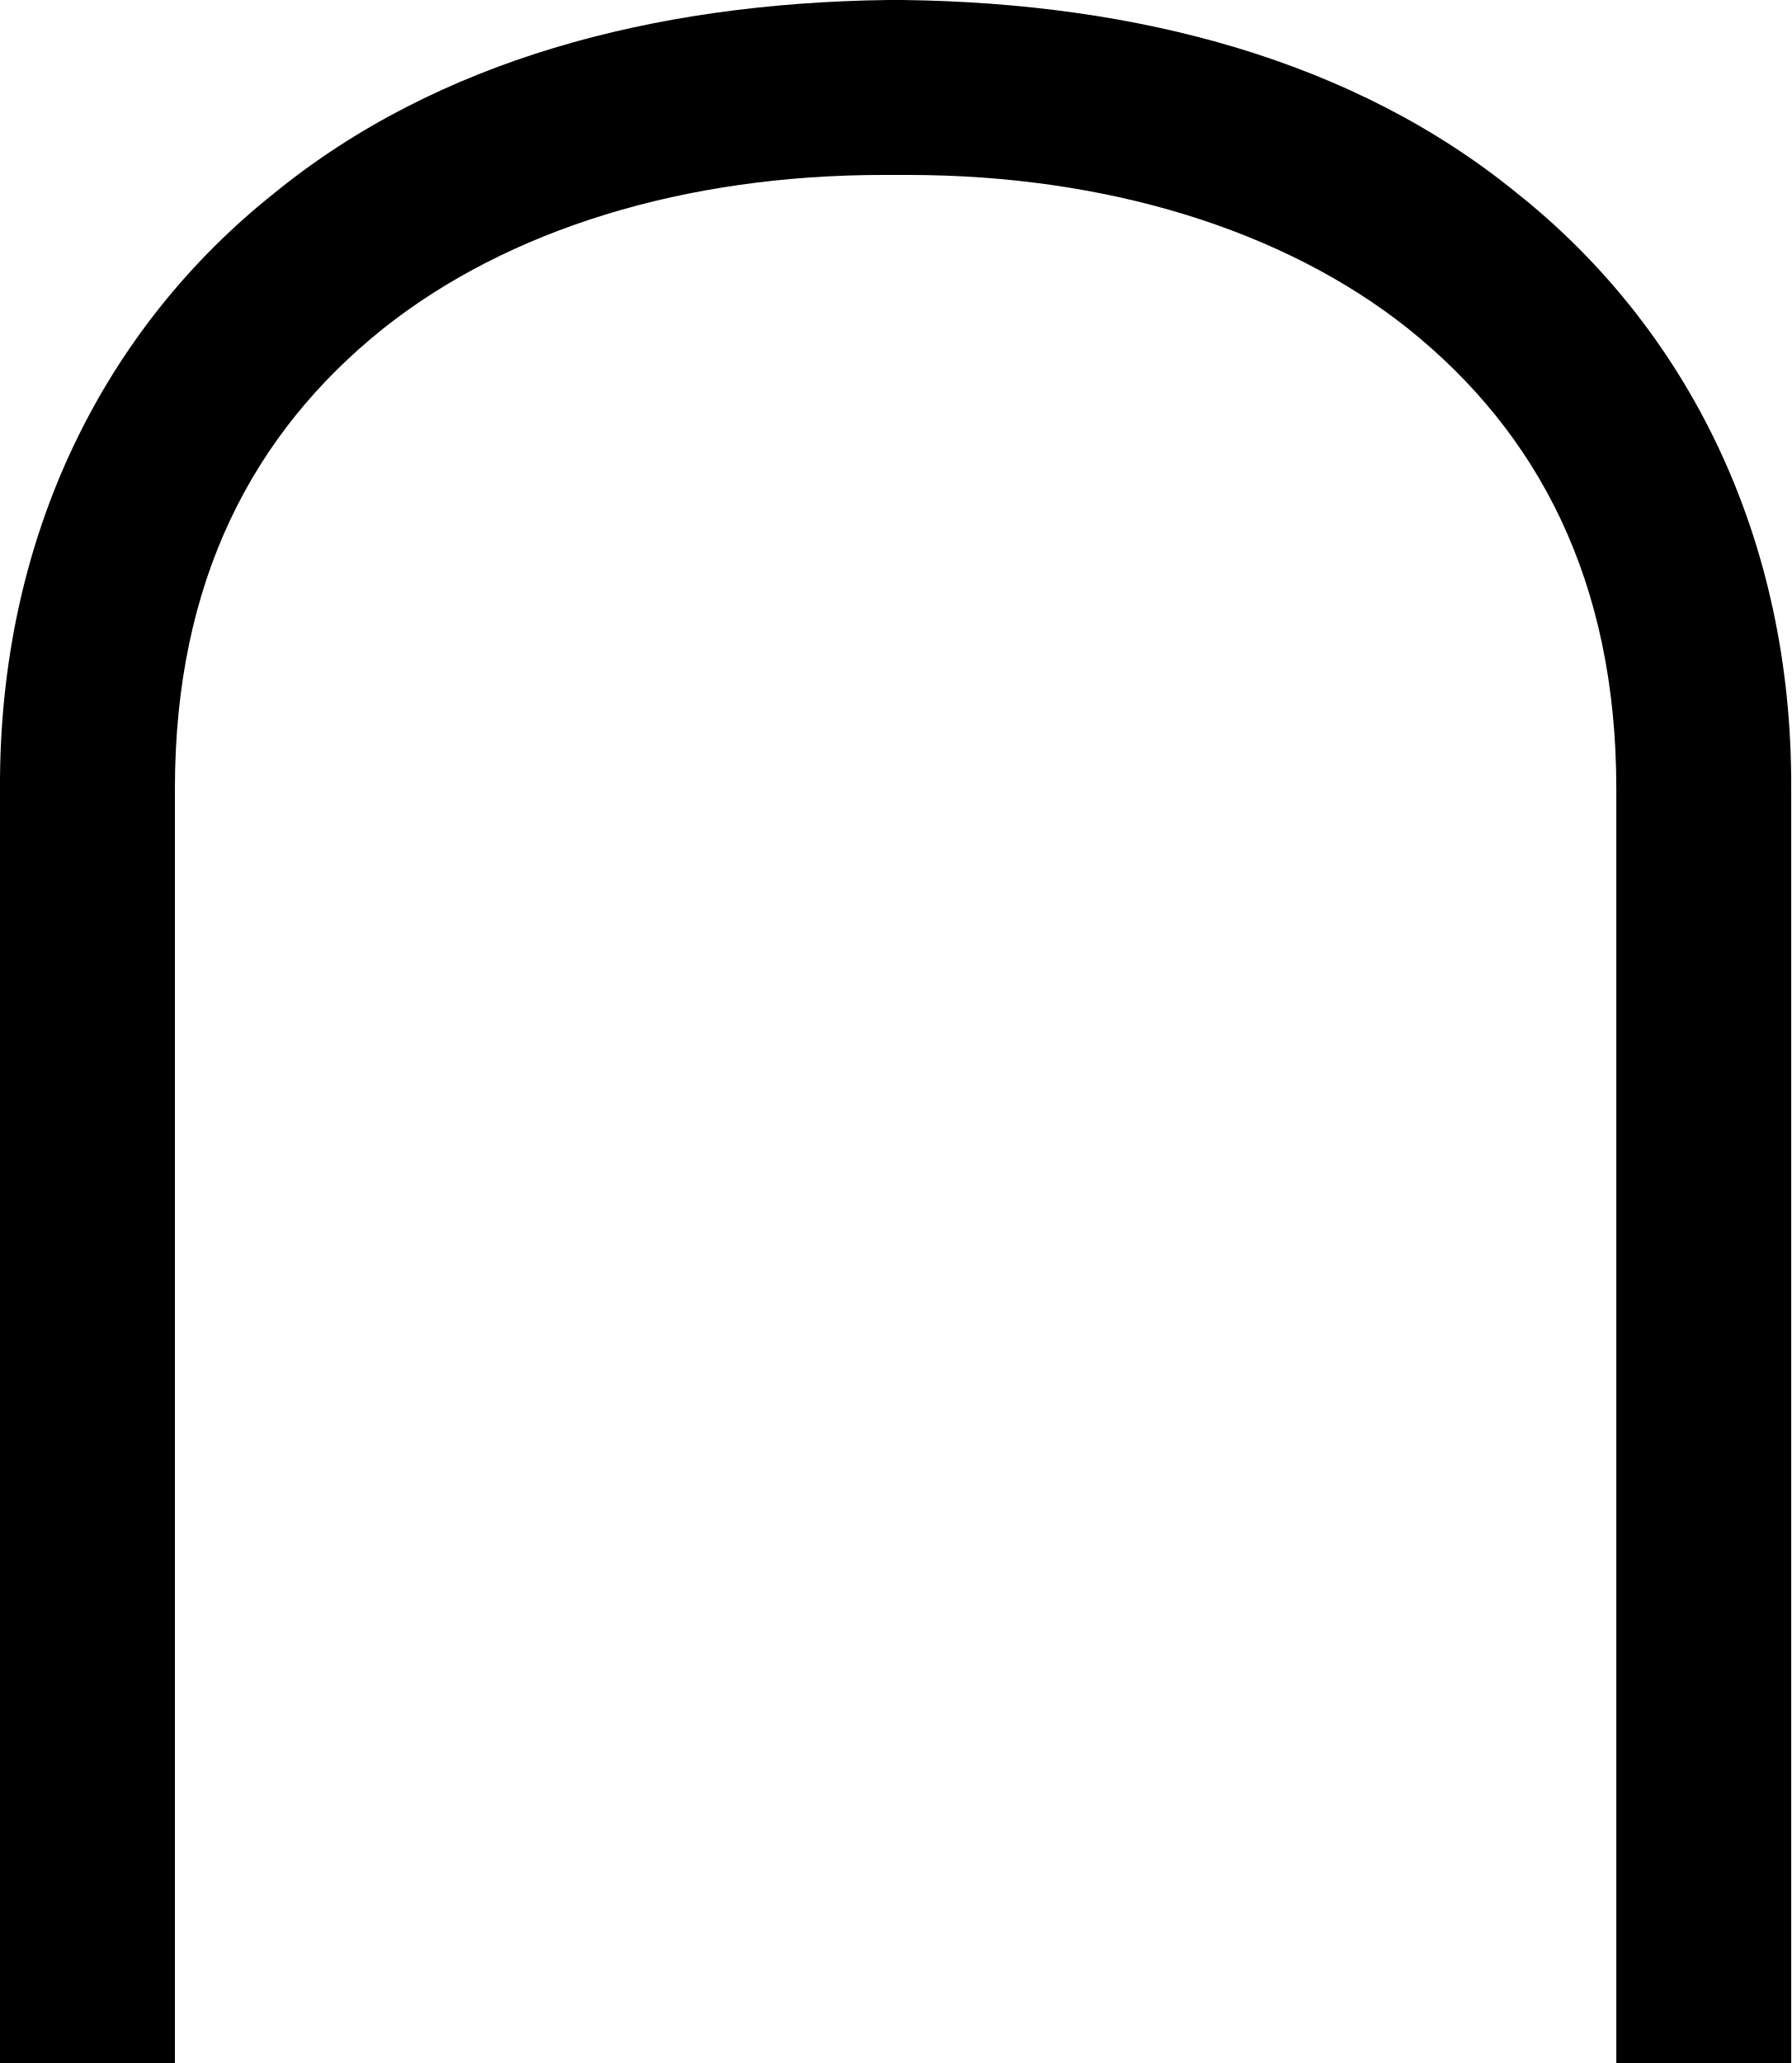
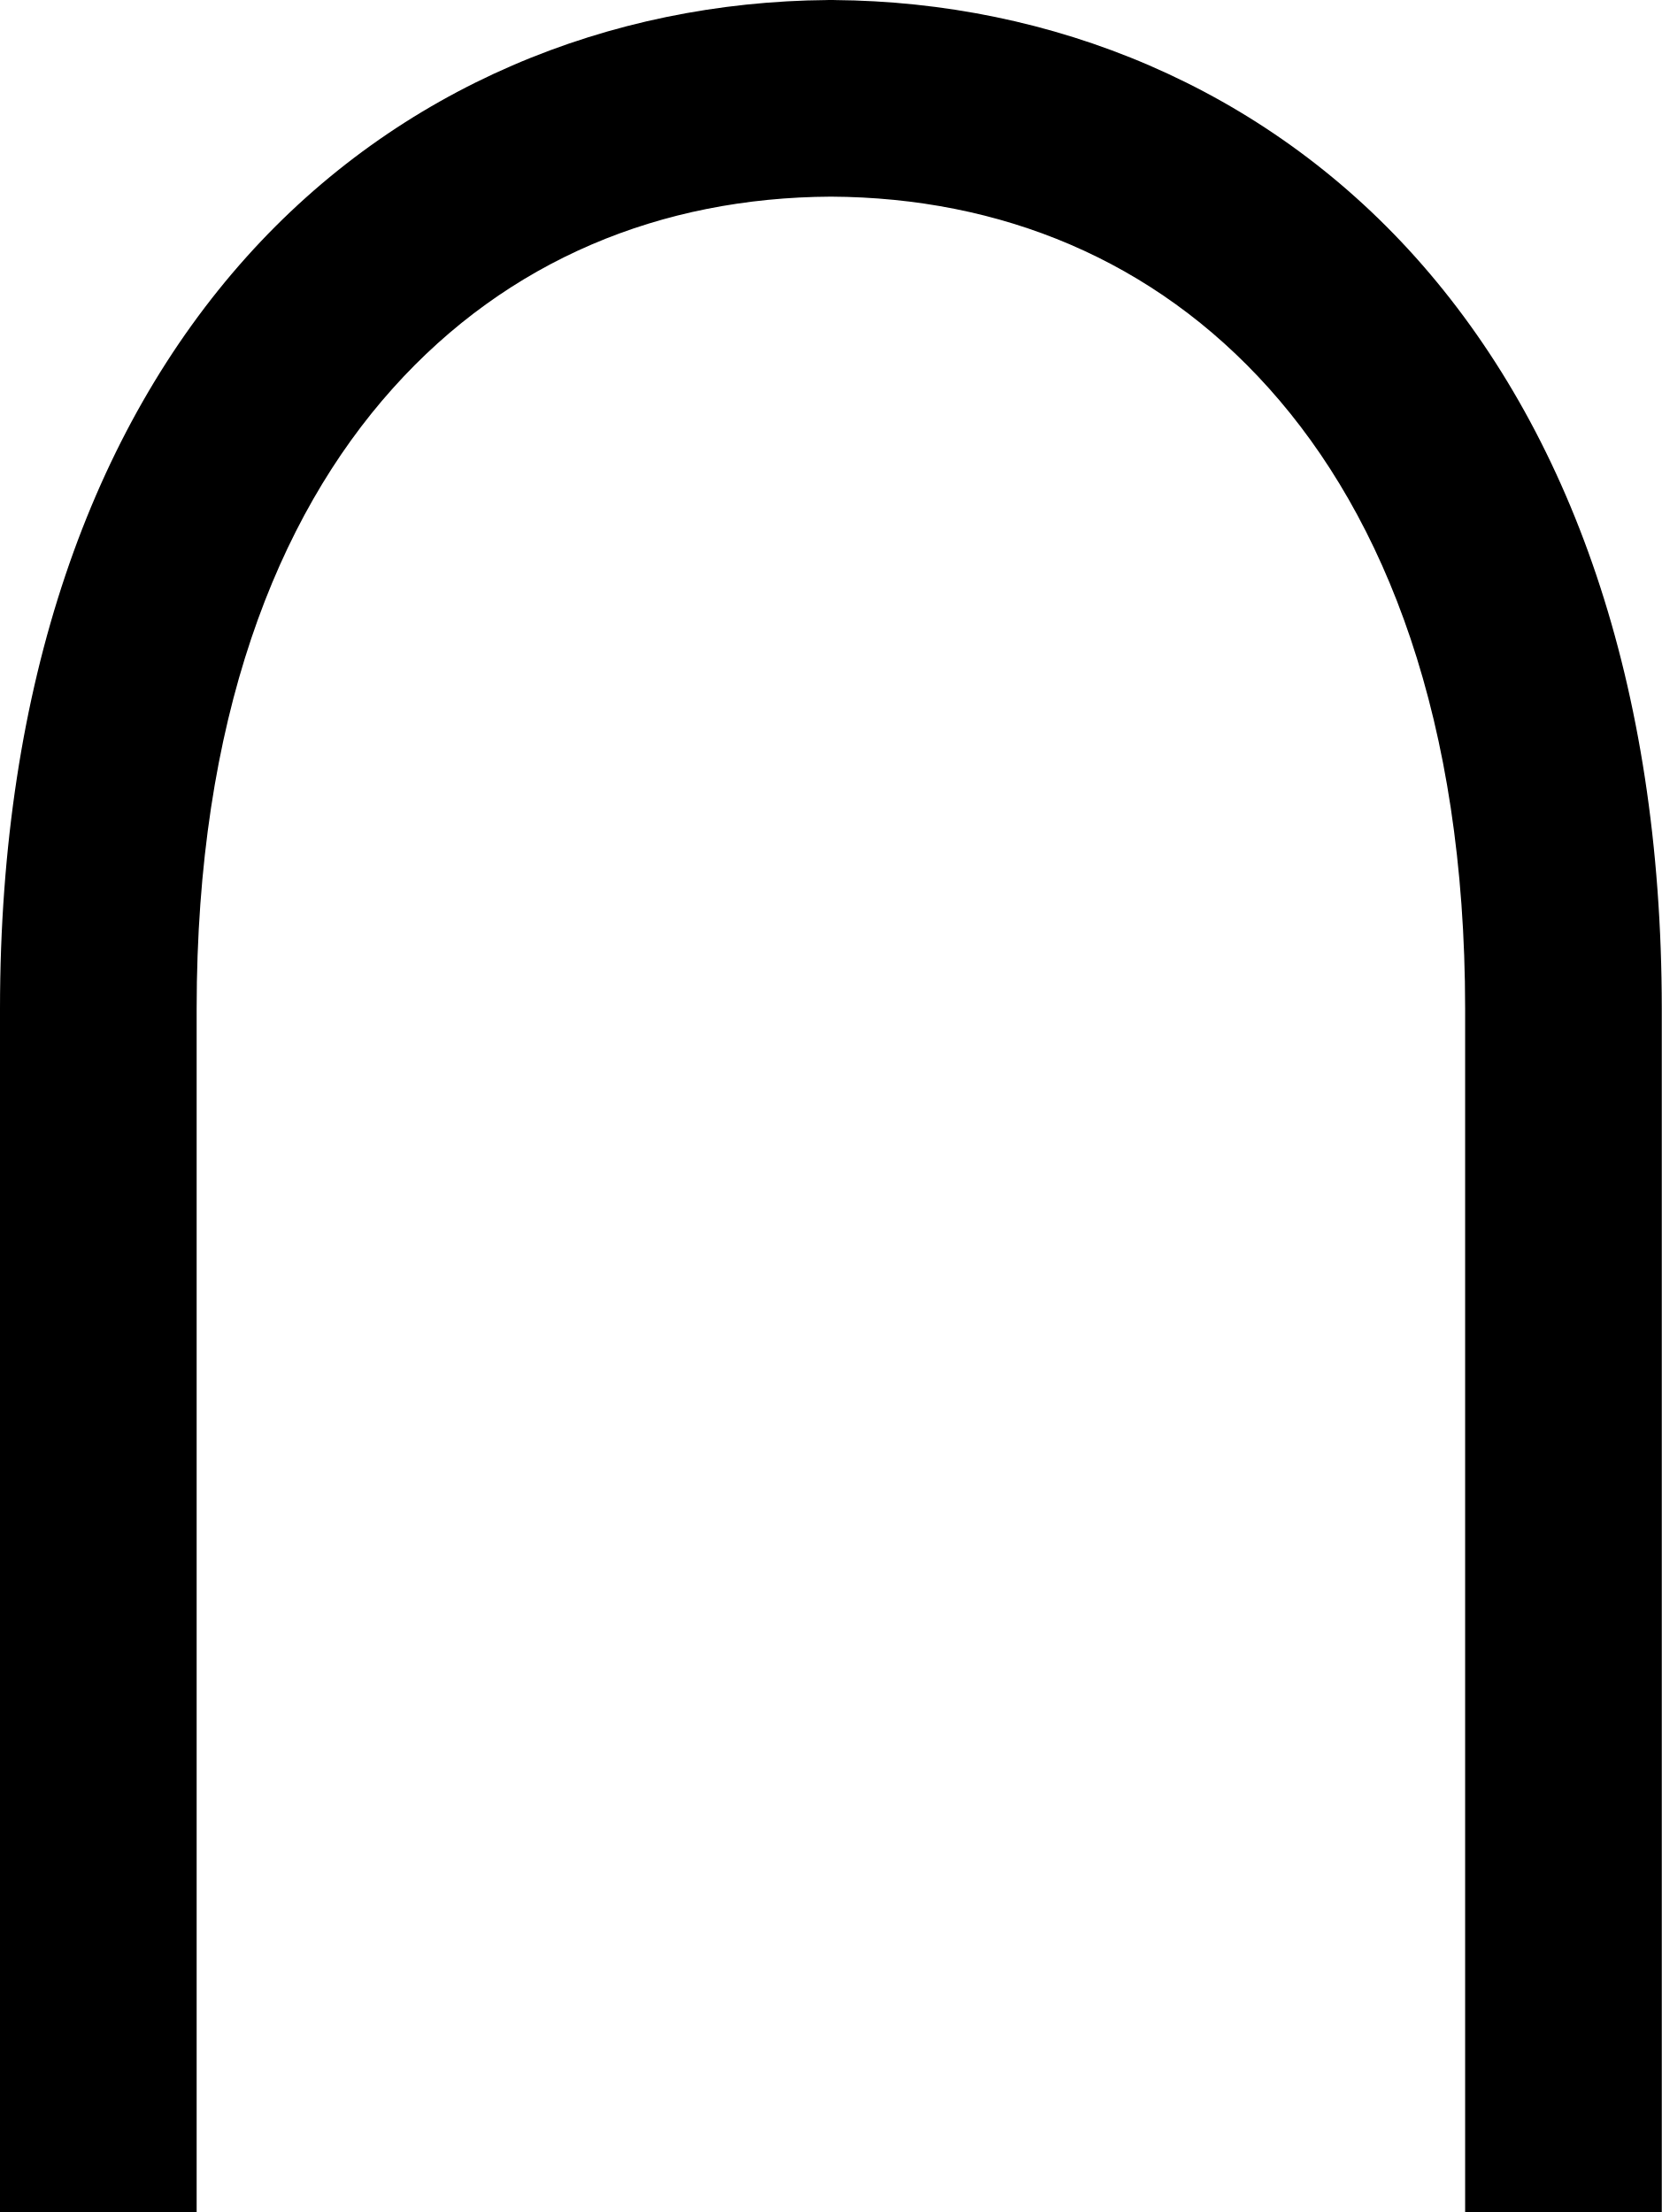
- <svg xmlns="http://www.w3.org/2000/svg" width="11.88" height="13.68">
-   <path style="fill:#000000; stroke:none" d=" M 5.89 0  C 4.33 0.02 2.9 0.4 1.82 1.28  C 0.7 2.17 -0.01 3.55 0 5.24  L 0 13.68  L 1.16 13.68  L 1.16 5.23  C 1.16 3.85 1.68 2.87 2.54 2.18  C 3.37 1.52 4.54 1.16 5.86 1.16  L 6.02 1.16  C 7.33 1.16 8.51 1.52 9.34 2.18  C 10.2 2.87 10.72 3.85 10.72 5.23  L 10.72 13.68  L 11.88 13.68  L 11.88 5.24  C 11.89 3.55 11.18 2.17 10.06 1.28  C 8.98 0.4 7.55 0.02 5.99 0  Z " />
+ <svg xmlns="http://www.w3.org/2000/svg" width="676.052" height="900.079" id="svg2" version="1.1">
+   <defs id="defs12" />
+   <path style="color:#000000;font-style:normal;font-variant:normal;font-weight:normal;font-stretch:normal;font-size:medium;line-height:normal;font-family:sans-serif;text-indent:0;text-align:start;text-decoration:none;text-decoration-line:none;text-decoration-style:solid;text-decoration-color:#000000;letter-spacing:normal;word-spacing:normal;text-transform:none;direction:ltr;block-progression:tb;writing-mode:lr-tb;baseline-shift:baseline;text-anchor:start;white-space:normal;clip-rule:nonzero;display:inline;overflow:visible;visibility:visible;opacity:1;isolation:auto;mix-blend-mode:normal;color-interpolation:sRGB;color-interpolation-filters:linearRGB;solid-color:#000000;solid-opacity:1;fill:#000000;fill-opacity:1;fill-rule:nonzero;stroke:none;stroke-width:80;stroke-linecap:butt;stroke-linejoin:miter;stroke-miterlimit:4;stroke-dasharray:none;stroke-dashoffset:0;stroke-opacity:1;marker:none;color-rendering:auto;image-rendering:auto;shape-rendering:auto;text-rendering:auto;enable-background:accumulate" d="M 336.742 0 L 336.742 0.018 C 247.992 0.717 162.223 35.423 100.189 104.67 C 37.557 174.584 0.047 277.776 0 410.396 L 0 410.402 L 0 900.078 L 80 900.078 L 80 410.424 L 80 410.41 C 80.044 292.706 112.577 210.737 159.775 158.051 C 206.676 105.698 268.977 80.369 338.027 80.016 C 407.077 80.37 469.376 105.698 516.275 158.051 C 563.475 210.739 596.009 292.712 596.051 410.424 L 596.051 900.078 L 676.051 900.078 L 676.051 410.402 L 676.051 410.396 C 676.004 277.776 638.494 174.584 575.861 104.67 C 513.827 35.423 428.061 0.717 339.311 0.018 L 339.311 0 C 338.883 0 338.455 0.006 338.027 0.008 C 337.599 0.006 337.171 0 336.742 0 z " id="path3342" />
</svg>
